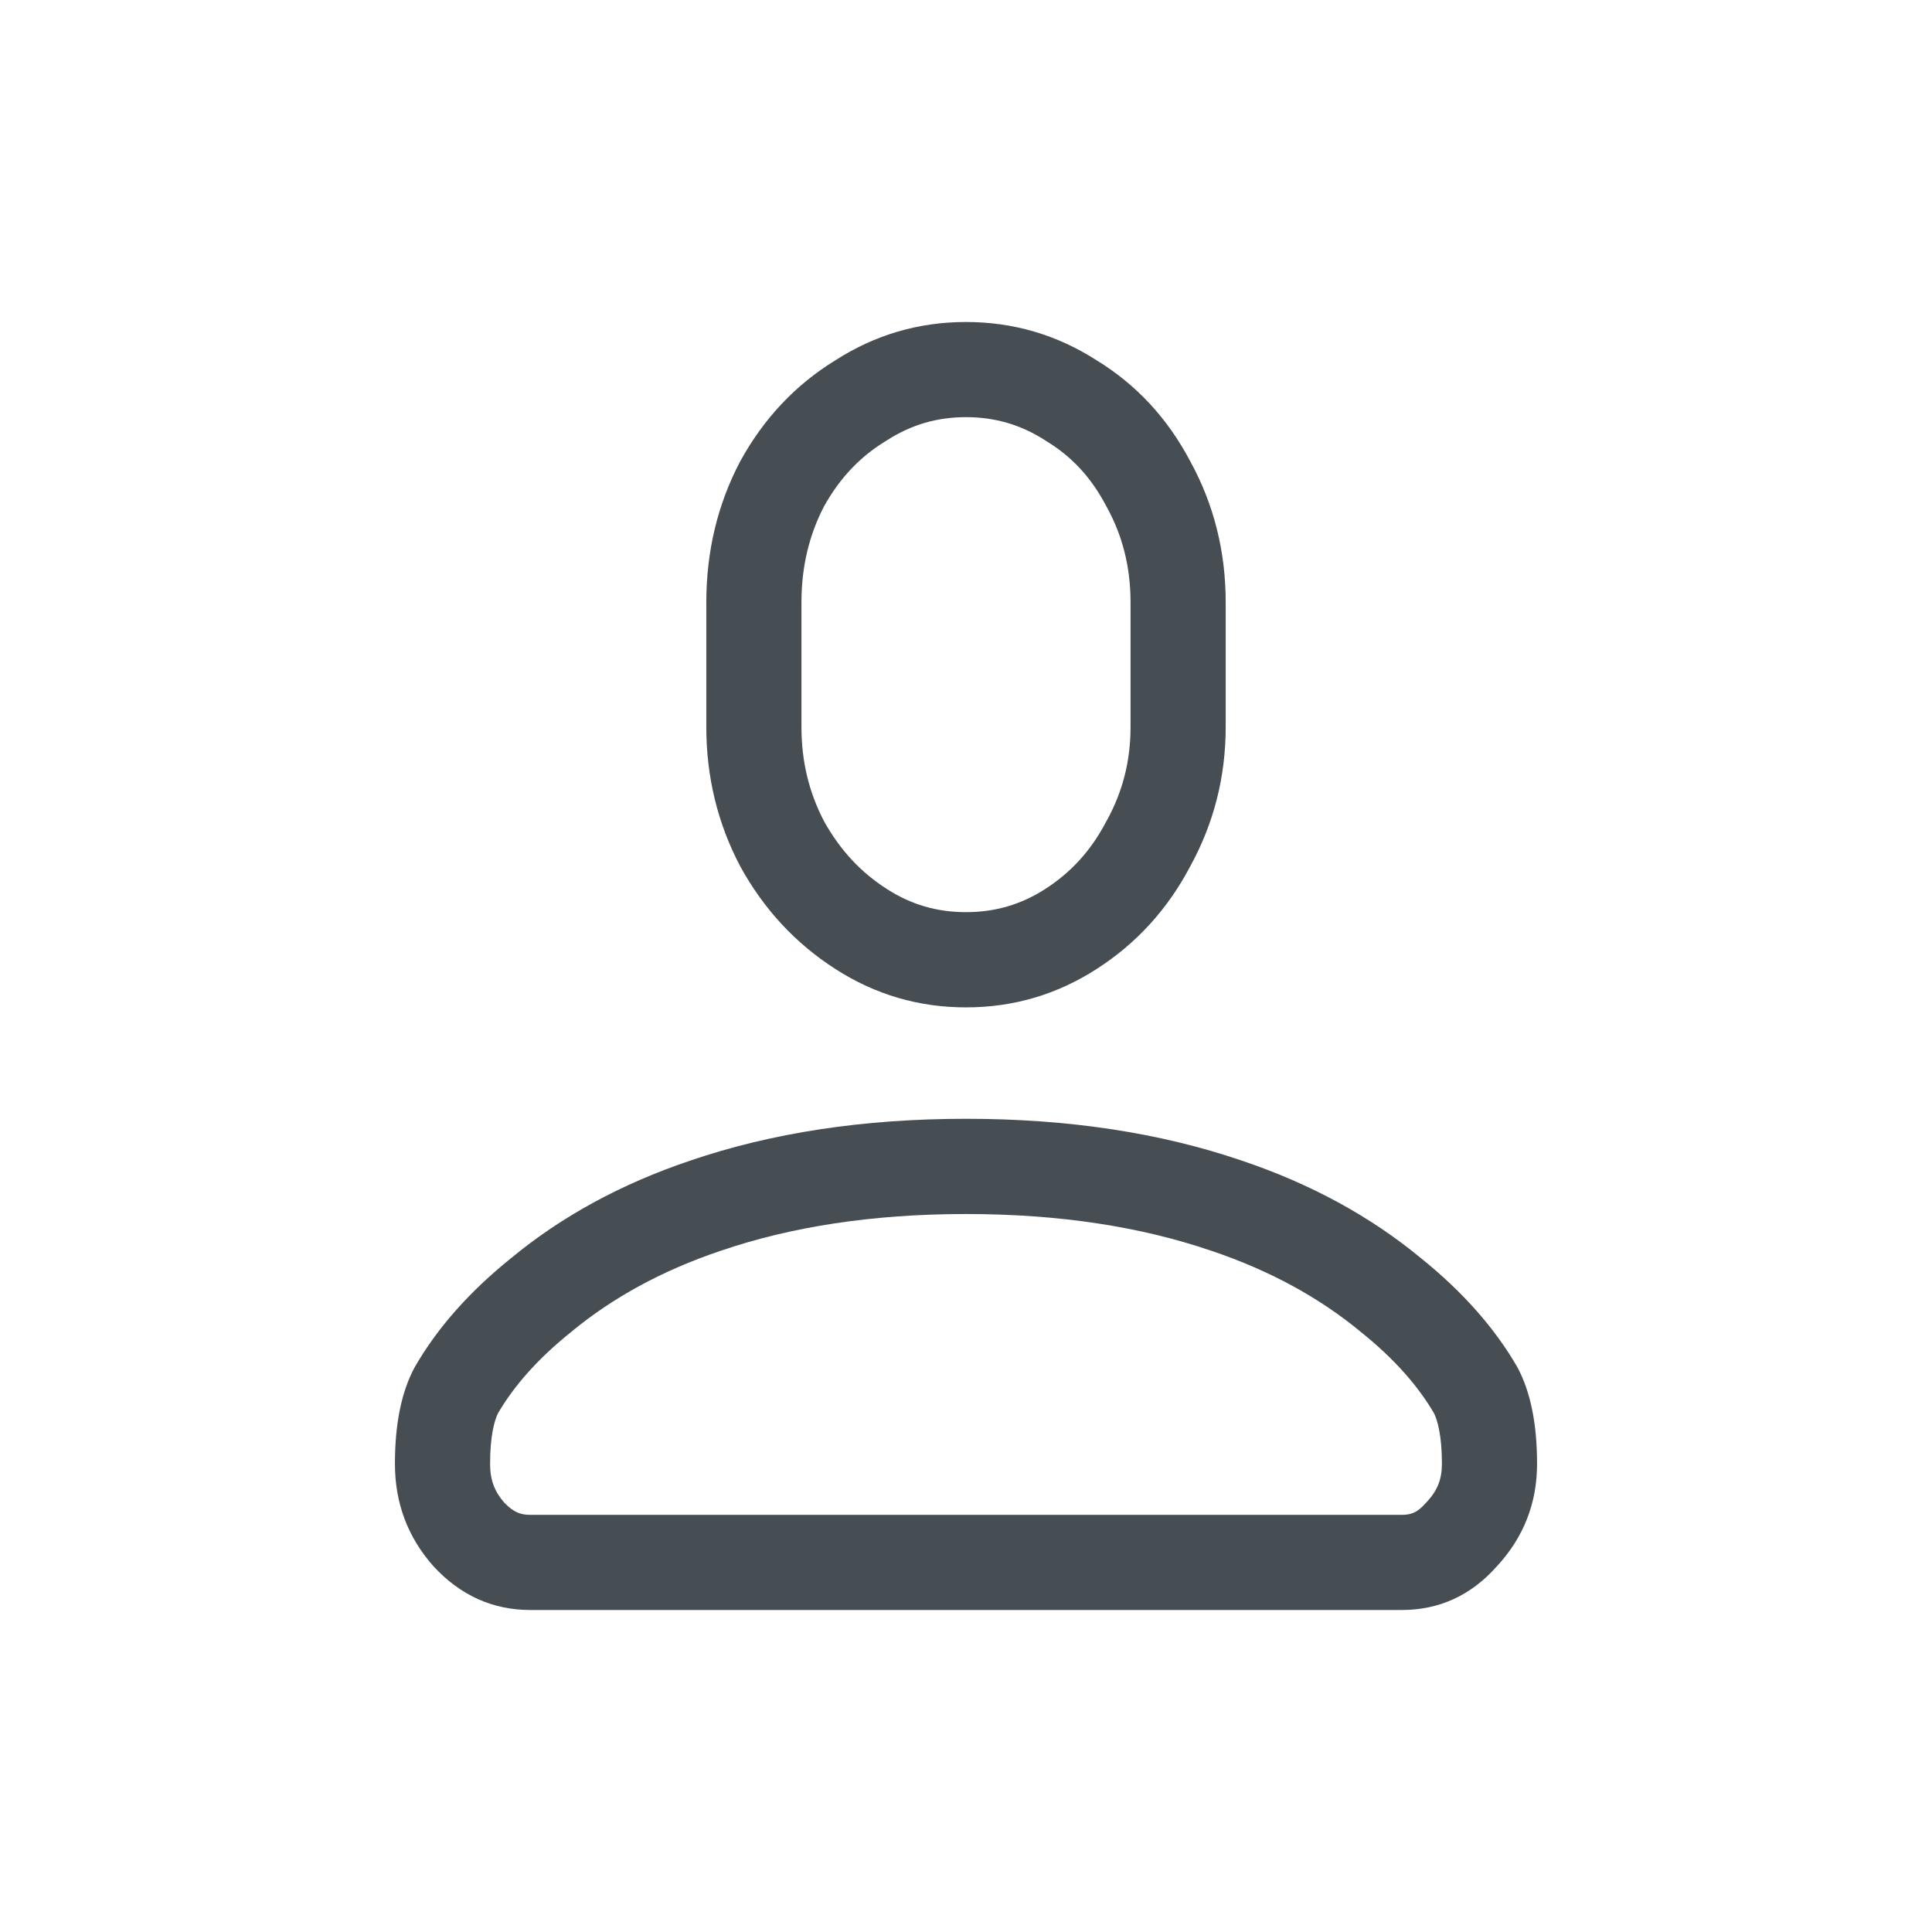
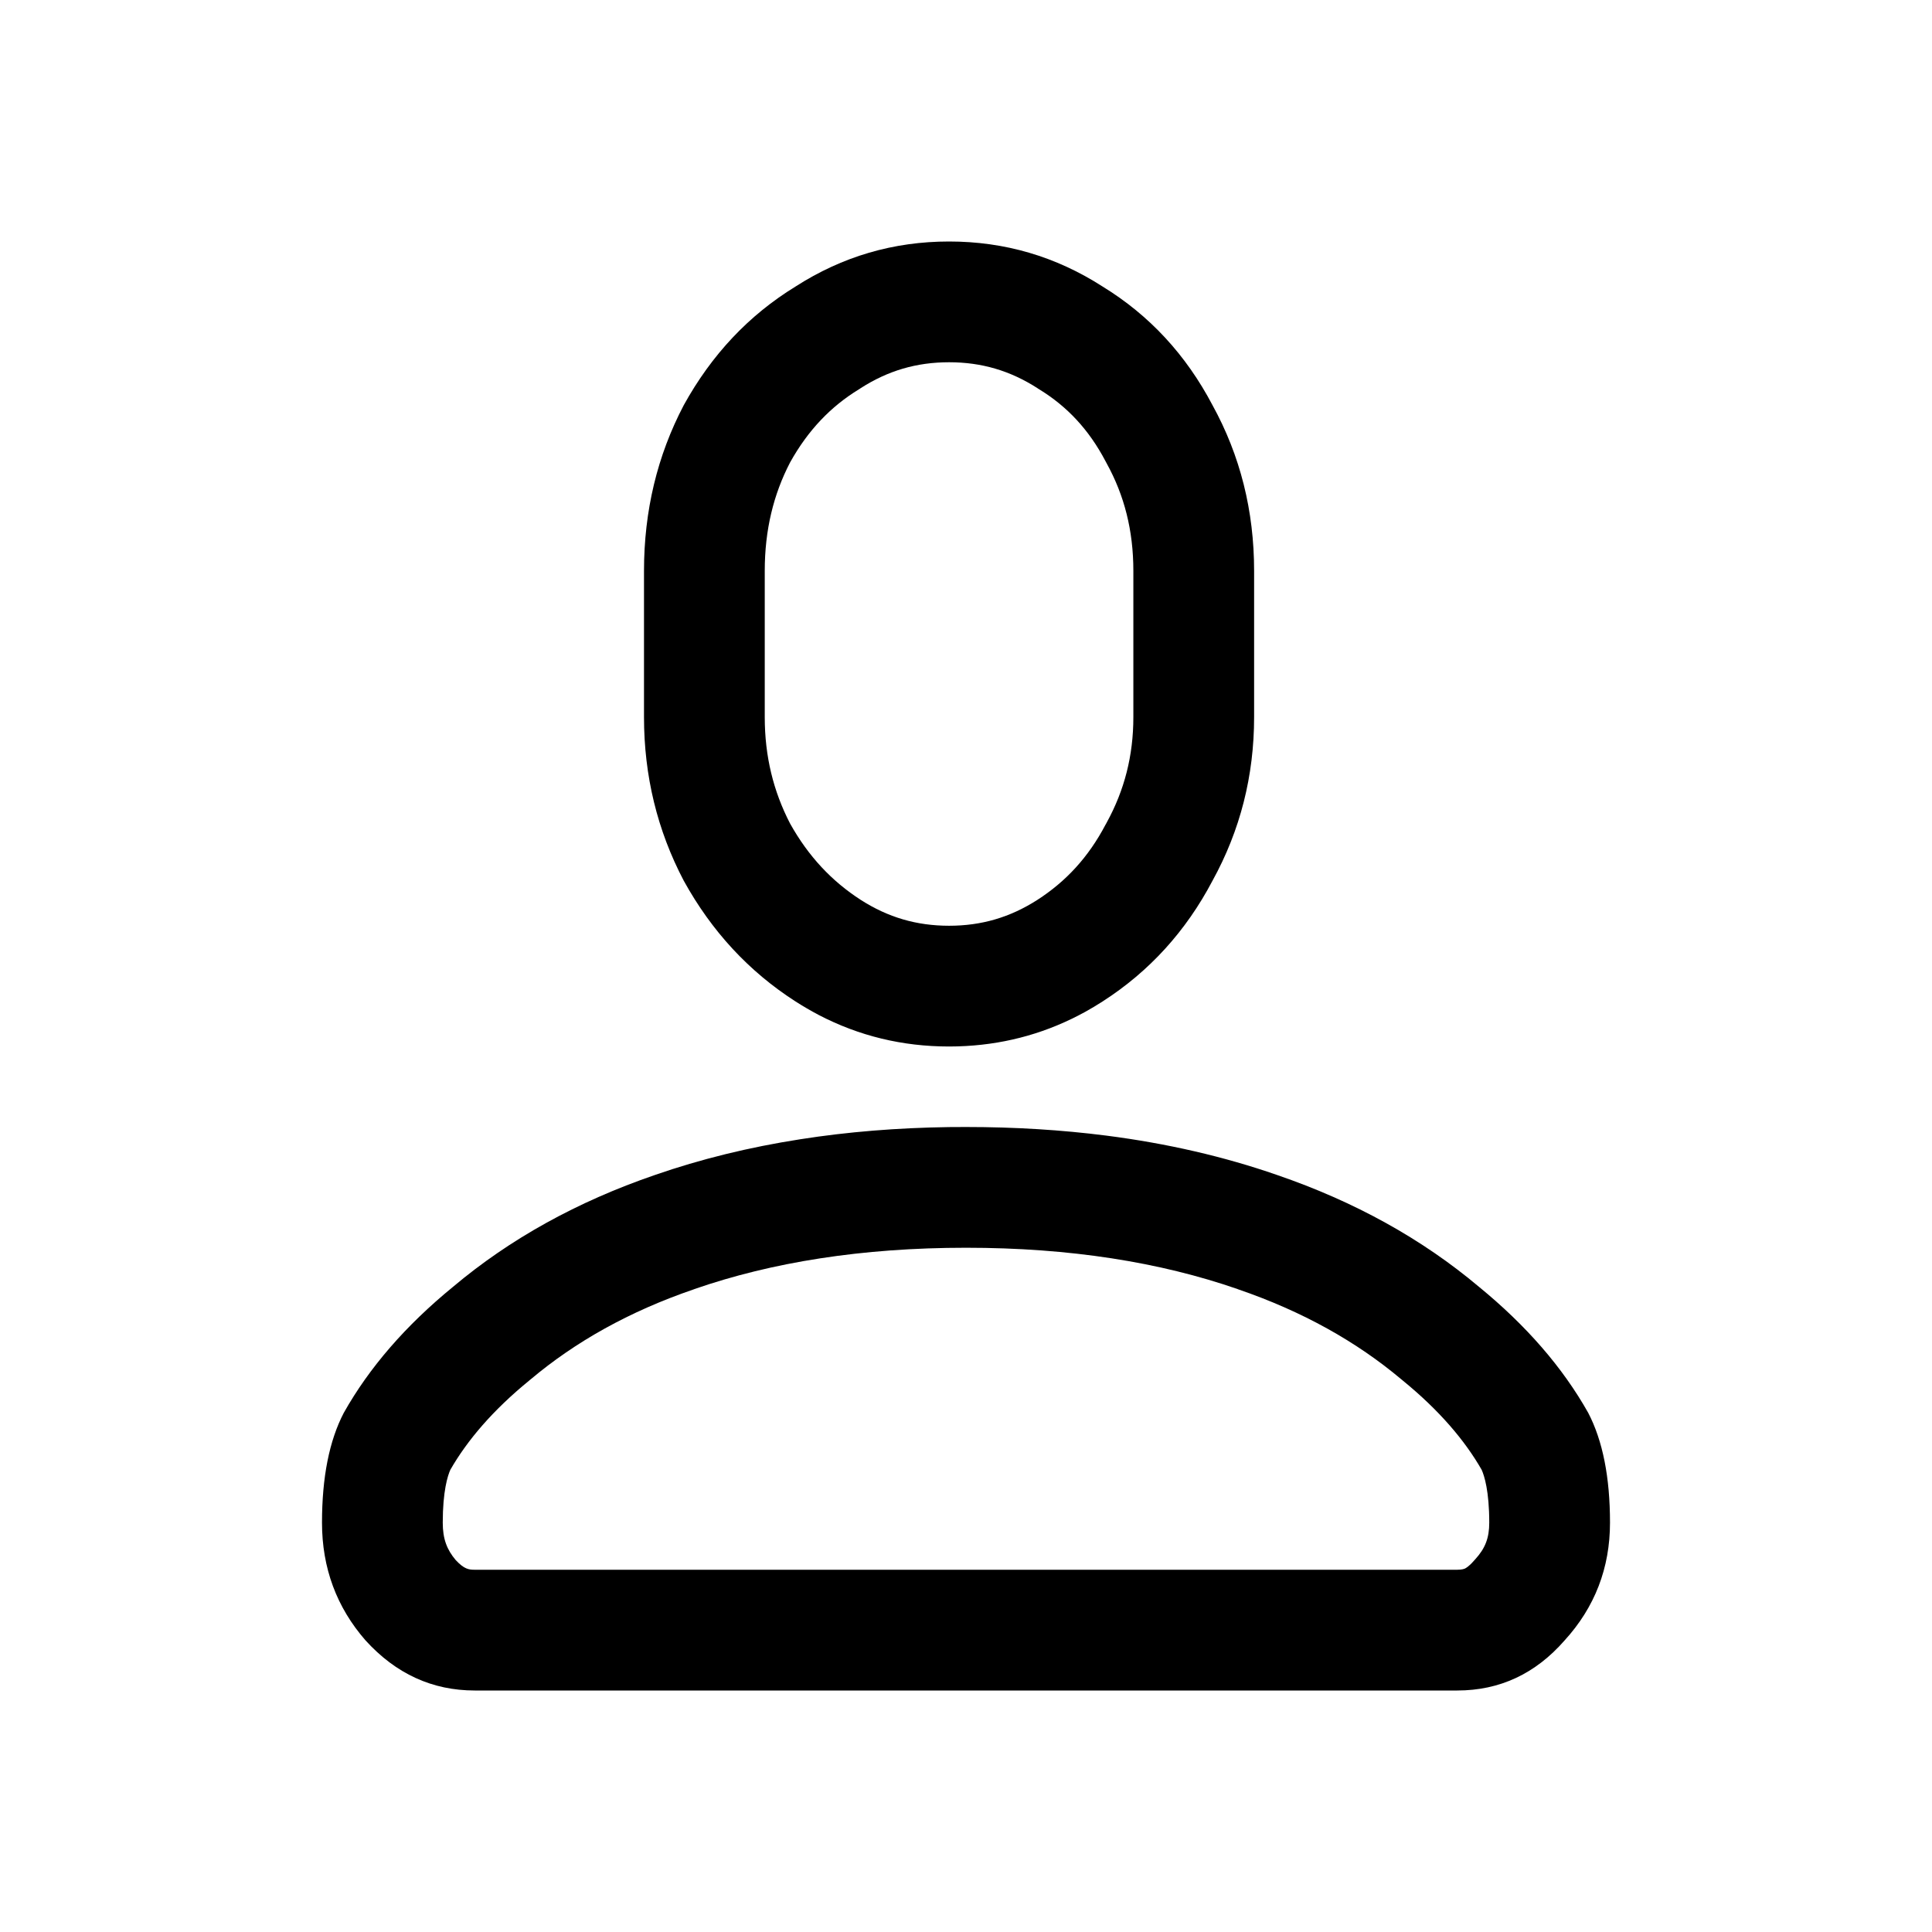
- <svg xmlns="http://www.w3.org/2000/svg" width="24" height="24" viewBox="0 0 24 24" fill="none">
-   <path fill-rule="evenodd" clip-rule="evenodd" d="M11.005 5.478L10.995 5.484C10.687 5.673 10.435 5.933 10.236 6.291C10.053 6.644 9.956 7.035 9.956 7.484V9.03C9.956 9.46 10.05 9.844 10.236 10.201C10.438 10.564 10.696 10.838 11.016 11.043C11.319 11.238 11.639 11.331 12 11.331C12.361 11.331 12.681 11.238 12.985 11.043C13.302 10.839 13.551 10.569 13.739 10.211L13.744 10.201L13.75 10.191C13.946 9.835 14.044 9.455 14.044 9.03V7.484C14.044 7.04 13.943 6.653 13.75 6.301L13.744 6.291L13.739 6.281C13.553 5.928 13.311 5.671 13.005 5.484L12.995 5.478L12.985 5.471C12.681 5.276 12.361 5.182 12 5.182C11.639 5.182 11.319 5.276 11.016 5.471L11.005 5.478ZM9.195 10.761C8.914 10.227 8.774 9.65 8.774 9.03V7.484C8.774 6.849 8.914 6.265 9.195 5.731C9.488 5.197 9.883 4.779 10.377 4.476C10.871 4.159 11.412 4 12 4C12.588 4 13.129 4.159 13.623 4.476C14.117 4.779 14.505 5.197 14.786 5.731C15.079 6.265 15.226 6.849 15.226 7.484V9.03C15.226 9.65 15.079 10.227 14.786 10.761C14.505 11.295 14.117 11.72 13.623 12.037C13.129 12.355 12.588 12.514 12 12.514C11.412 12.514 10.871 12.355 10.377 12.037C9.883 11.72 9.488 11.295 9.195 10.761ZM15.427 14.418C14.411 14.071 13.269 13.898 12 13.898C10.731 13.898 9.589 14.071 8.573 14.418C7.718 14.706 6.977 15.11 6.349 15.629C5.828 16.048 5.427 16.502 5.147 16.992C4.986 17.295 4.906 17.692 4.906 18.183C4.906 18.673 5.066 19.099 5.387 19.459C5.721 19.82 6.122 20 6.589 20H17.411C17.878 20 18.272 19.82 18.593 19.459C18.927 19.099 19.094 18.673 19.094 18.183C19.094 17.692 19.014 17.295 18.854 16.992C18.573 16.502 18.172 16.048 17.651 15.629C17.023 15.11 16.282 14.706 15.427 14.418ZM17.815 17.558C17.62 17.224 17.328 16.886 16.911 16.551L16.904 16.546L16.898 16.54C16.392 16.123 15.781 15.785 15.049 15.538L15.045 15.537C14.173 15.239 13.162 15.081 12 15.081C10.838 15.081 9.827 15.239 8.955 15.537L8.951 15.538C8.219 15.785 7.608 16.123 7.102 16.54L7.096 16.546L7.089 16.551C6.672 16.886 6.38 17.224 6.185 17.558C6.145 17.641 6.088 17.827 6.088 18.183C6.088 18.384 6.143 18.527 6.263 18.665C6.382 18.79 6.472 18.818 6.589 18.818H17.411C17.528 18.818 17.605 18.791 17.709 18.674L17.717 18.665L17.726 18.656C17.858 18.513 17.912 18.374 17.912 18.183C17.912 17.827 17.855 17.641 17.815 17.558Z" fill="#464E53" />
+ <svg xmlns="http://www.w3.org/2000/svg" width="24" height="24" viewBox="0 0 24 24">
+   <path fill-rule="evenodd" clip-rule="evenodd" d="M13.482 12.569C13.554 12.529 13.626 12.486 13.696 12.441C14.277 12.068 14.732 11.568 15.062 10.941C15.407 10.315 15.579 9.637 15.579 8.908V7.092C15.579 6.346 15.407 5.66 15.062 5.033C14.732 4.406 14.277 3.915 13.696 3.559C13.116 3.186 12.48 3 11.79 3C11.099 3 10.464 3.186 9.883 3.559C9.302 3.915 8.84 4.406 8.494 5.033C8.165 5.66 8 6.346 8 7.092V8.908C8 9.637 8.165 10.315 8.494 10.941C8.84 11.568 9.302 12.068 9.883 12.441C9.977 12.501 10.072 12.556 10.168 12.607C10.67 12.869 11.21 13 11.79 13C11.86 13 11.931 12.998 12 12.994C12.527 12.964 13.021 12.823 13.482 12.569ZM13.744 14.107C13.188 14.036 12.607 14 12 14C11.93 14 11.859 14.001 11.79 14.001C11.145 14.01 10.529 14.06 9.943 14.152C9.306 14.251 8.703 14.399 8.136 14.596C7.171 14.927 6.335 15.39 5.627 15.986C5.04 16.466 4.588 16.987 4.271 17.55C4.09 17.897 4 18.352 4 18.915C4 19.477 4.181 19.966 4.542 20.379C4.919 20.793 5.371 21 5.898 21H18.102C18.629 21 19.073 20.793 19.435 20.379C19.812 19.966 20 19.477 20 18.915C20 18.352 19.91 17.897 19.729 17.55C19.412 16.987 18.96 16.466 18.373 15.986C17.665 15.39 16.829 14.927 15.864 14.596C15.205 14.367 14.498 14.204 13.744 14.107ZM18.405 18.257C18.195 17.892 17.88 17.52 17.424 17.148L17.416 17.141L17.407 17.134C16.854 16.669 16.184 16.291 15.377 16.015L15.373 16.013C14.412 15.68 13.293 15.5 12 15.5C10.707 15.5 9.588 15.68 8.627 16.013L8.623 16.015L8.623 16.015C7.815 16.291 7.146 16.669 6.593 17.134L6.584 17.141L6.576 17.148C6.12 17.52 5.805 17.892 5.595 18.257C5.561 18.331 5.5 18.524 5.5 18.915C5.5 19.118 5.552 19.251 5.662 19.381C5.767 19.493 5.824 19.5 5.898 19.5H18.102C18.163 19.5 18.188 19.489 18.198 19.485C18.208 19.48 18.246 19.461 18.306 19.392L18.316 19.381L18.326 19.37C18.45 19.234 18.5 19.106 18.5 18.915C18.5 18.524 18.439 18.331 18.405 18.257ZM9.815 10.231C10.044 10.641 10.335 10.948 10.693 11.179L9.883 12.441L10.693 11.179C11.032 11.396 11.386 11.5 11.79 11.5C12.193 11.5 12.547 11.396 12.886 11.179C13.242 10.95 13.522 10.647 13.734 10.243L13.741 10.231L13.748 10.218C13.968 9.817 14.079 9.388 14.079 8.908V7.092C14.079 6.588 13.966 6.153 13.748 5.757L13.741 5.744L13.734 5.731C13.525 5.333 13.253 5.047 12.912 4.838L12.899 4.83L12.886 4.821C12.547 4.604 12.193 4.5 11.79 4.5C11.386 4.5 11.032 4.604 10.693 4.821L10.68 4.83L10.667 4.838C10.323 5.049 10.04 5.34 9.815 5.744C9.609 6.141 9.5 6.582 9.5 7.092V8.908C9.5 9.396 9.607 9.829 9.815 10.231Z" />
</svg>
